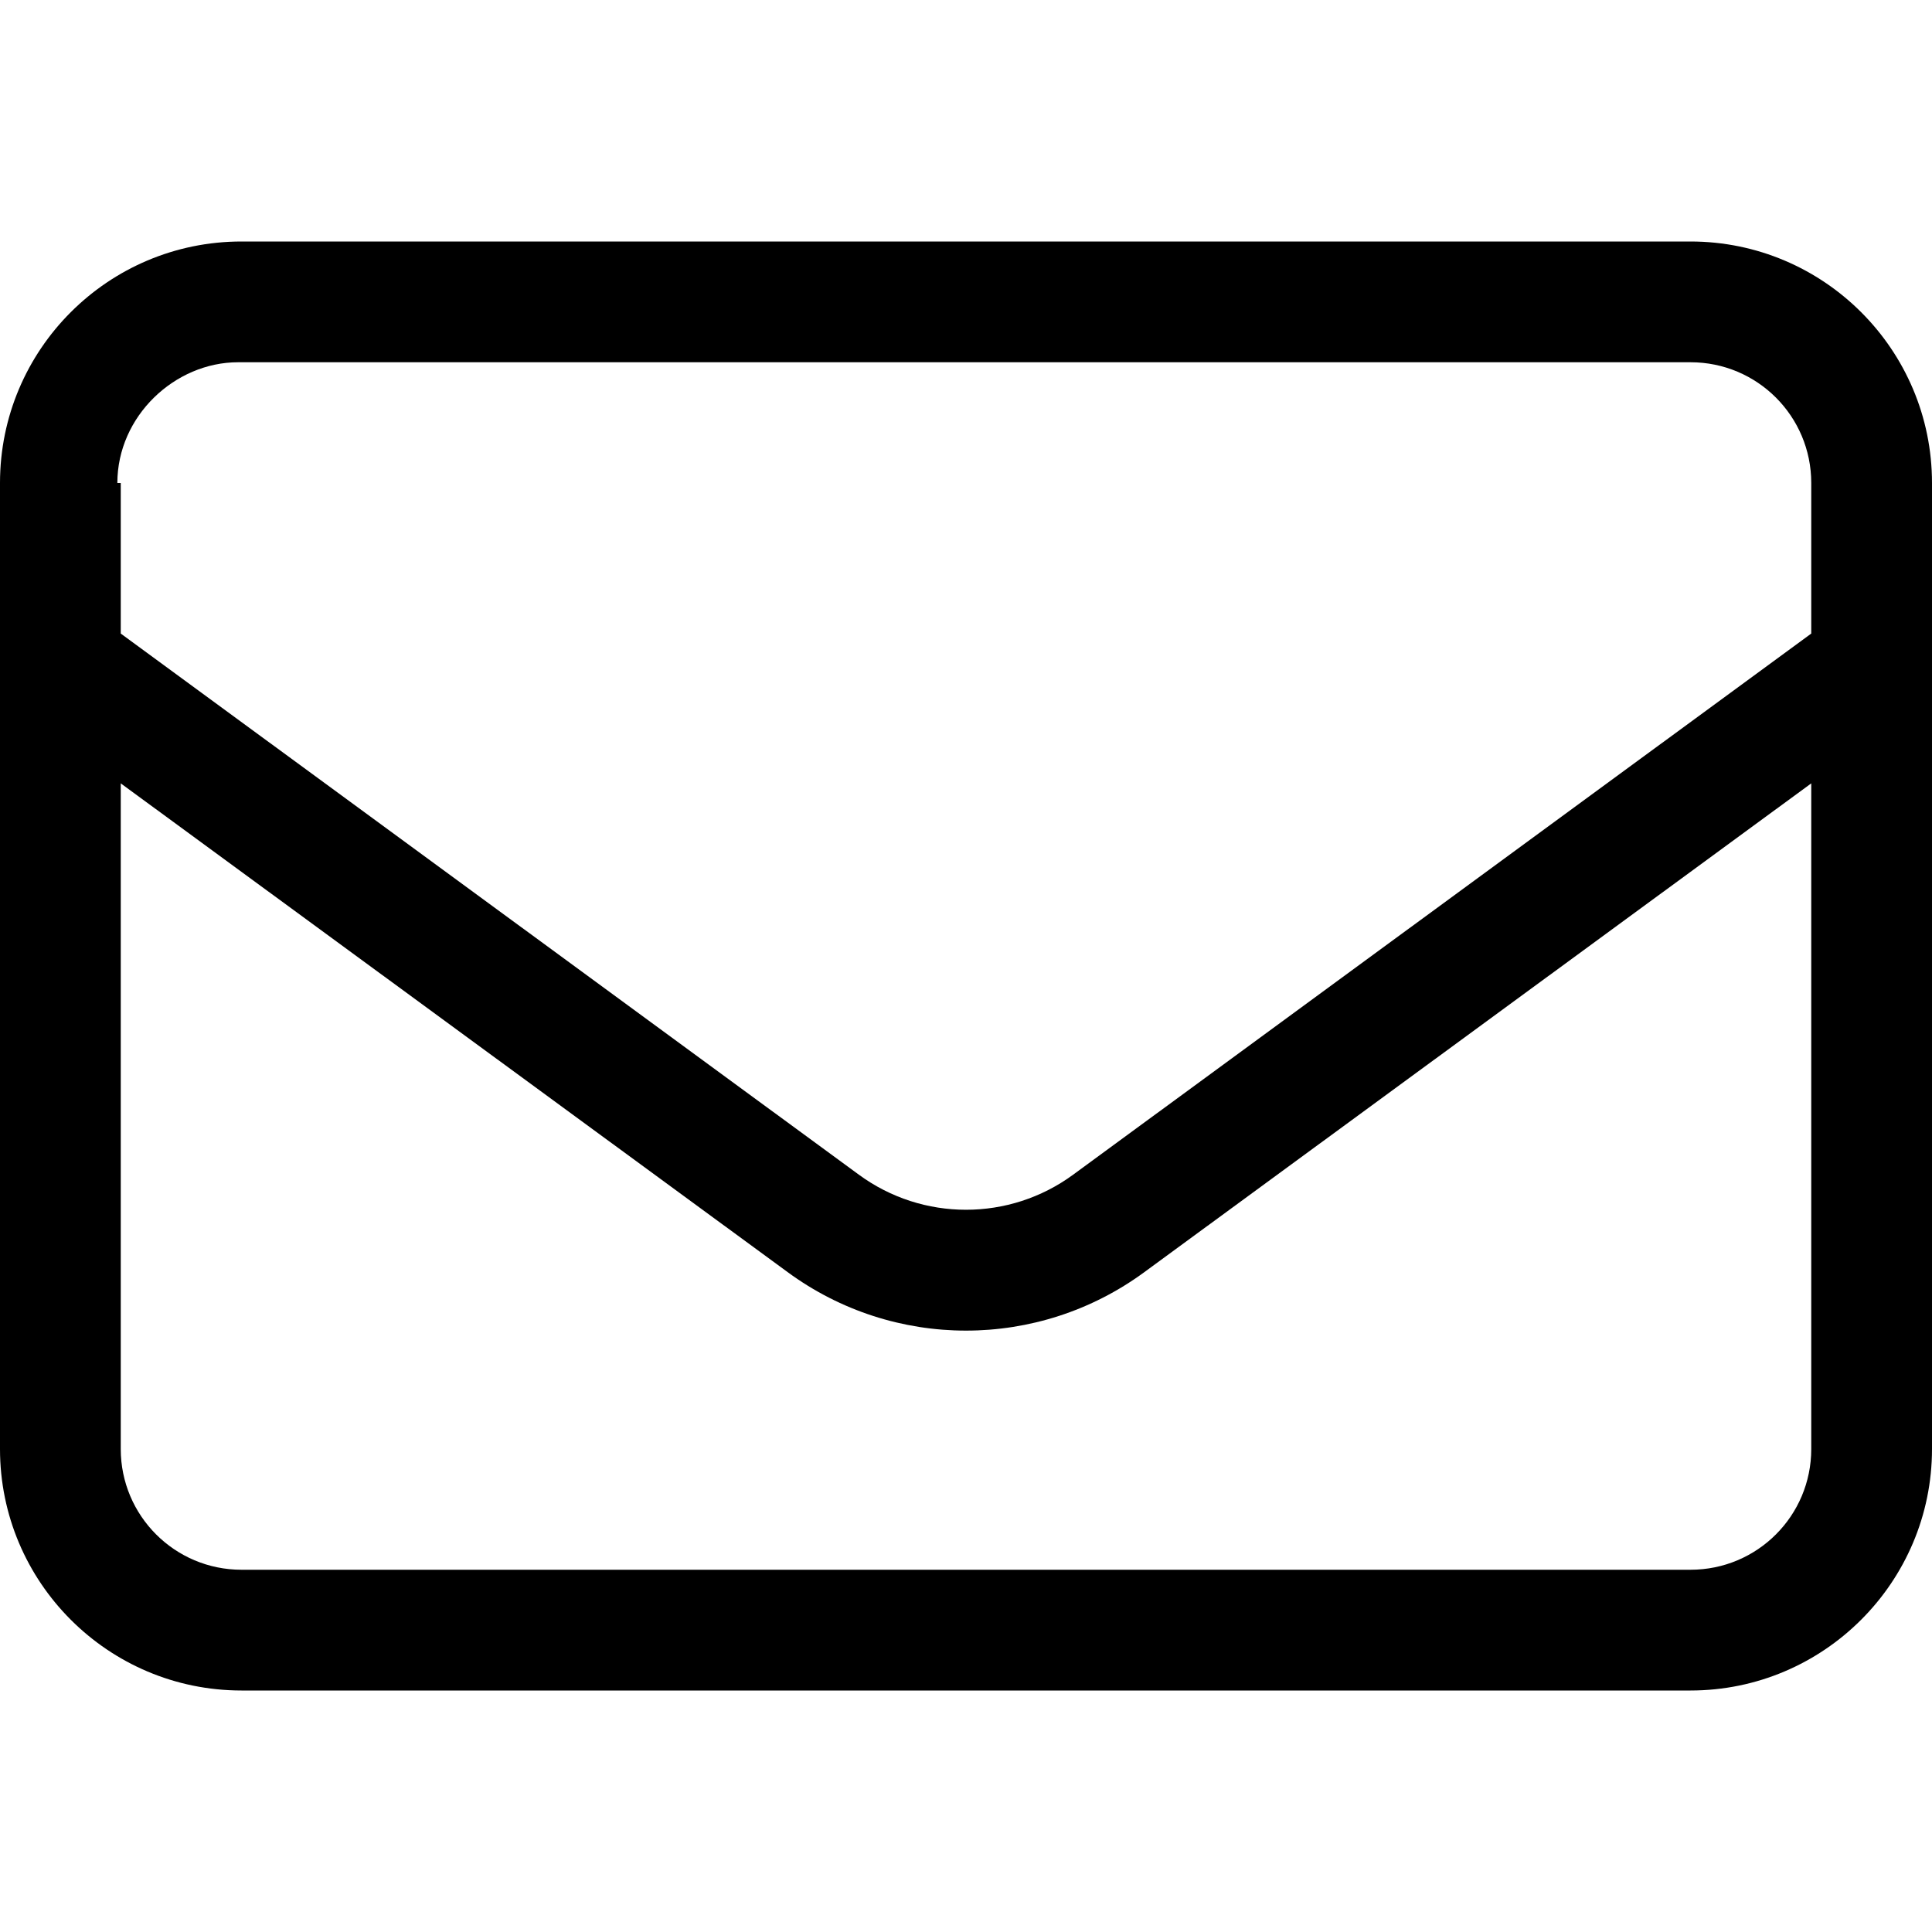
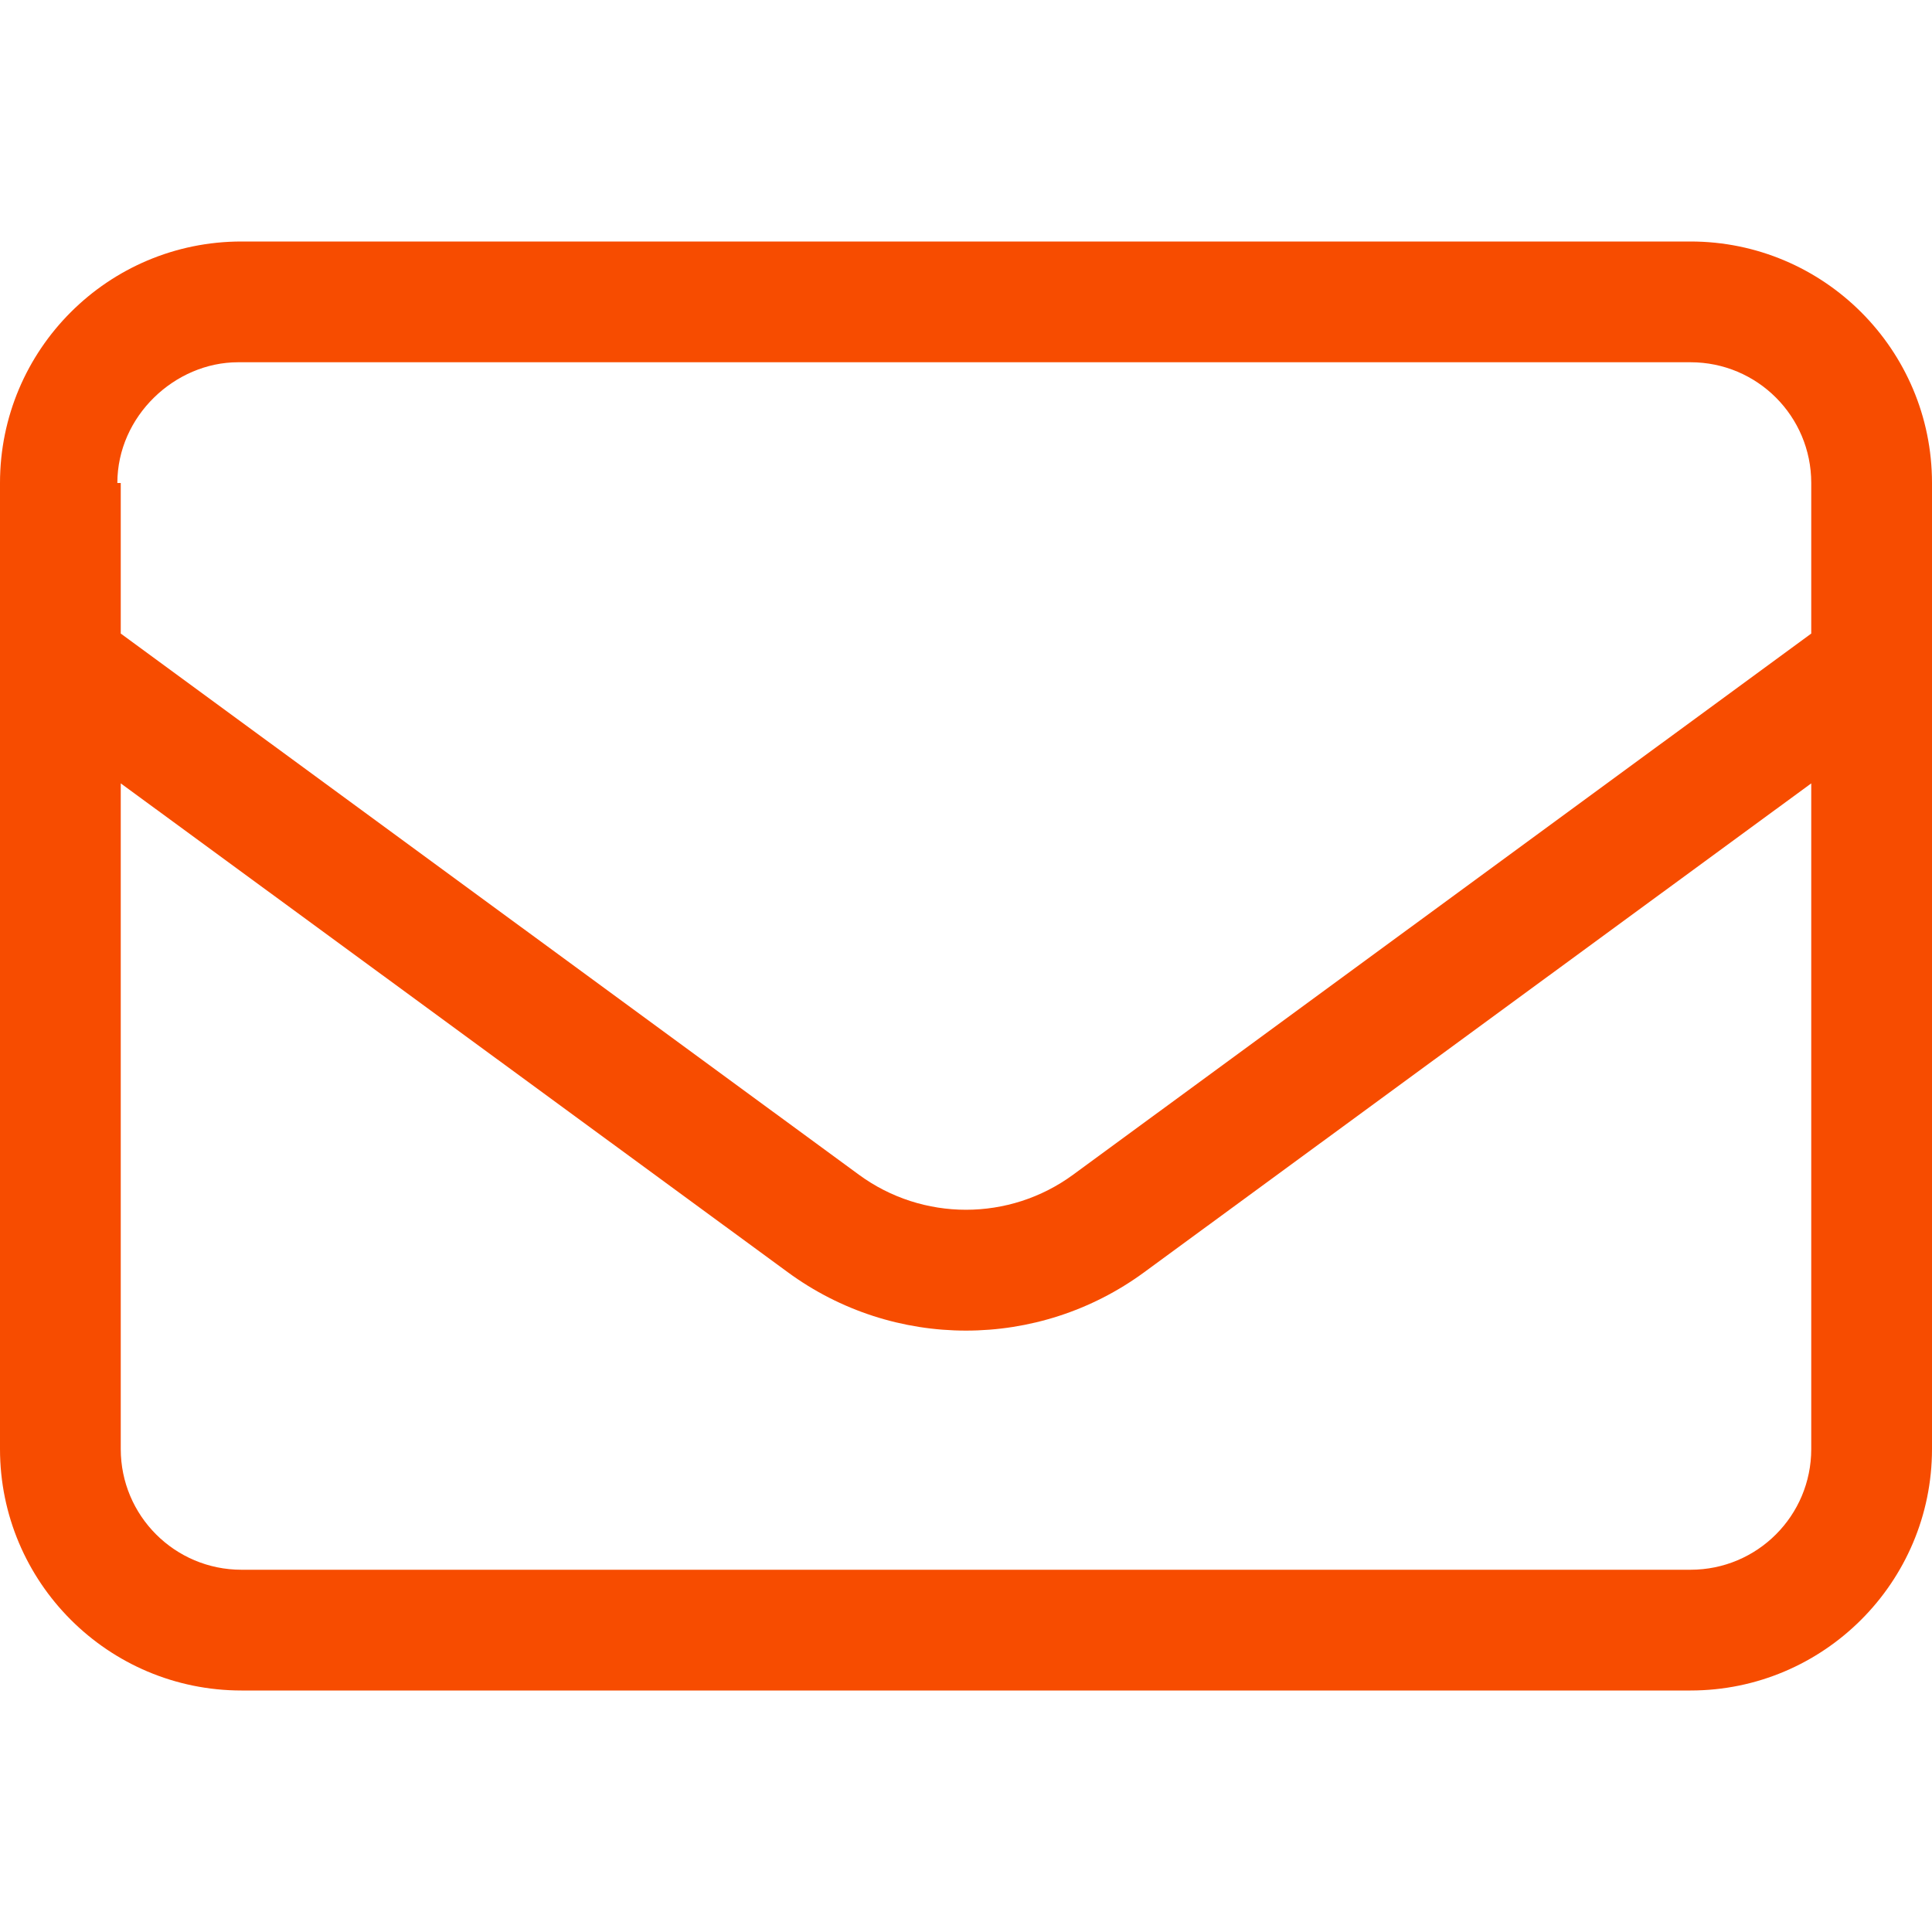
<svg xmlns="http://www.w3.org/2000/svg" viewBox="0 0 512 512">
-   <path d="M0 128c0-35.35 28.65-64 64-64h384c35.3 0 64 28.65 64 64v256c0 35.3-28.7 64-64 64H64c-35.35 0-64-28.7-64-64V128zm32 0v39.9l195.6 143.4c16.9 12.4 39.9 12.4 56.8 0L480 167.9V128c0-17.7-14.3-32-32-32H63.1c-16.77 0-32 14.3-32 32h.9zm0 79.6V384c0 17.7 14.33 32 32 32h384c17.7 0 32-14.3 32-32V207.6L303.3 337.1a79.817 79.817 0 01-94.6 0L32 207.6z" />
+   <path fill="#f74c00" d="M0 128c0-35.35 28.65-64 64-64h384c35.3 0 64 28.65 64 64v256c0 35.3-28.7 64-64 64H64c-35.35 0-64-28.7-64-64V128zm32 0v39.9l195.6 143.4c16.9 12.4 39.9 12.4 56.8 0L480 167.9V128c0-17.7-14.3-32-32-32H63.1c-16.77 0-32 14.3-32 32h.9zm0 79.6V384c0 17.7 14.33 32 32 32h384c17.7 0 32-14.3 32-32V207.6L303.3 337.1a79.817 79.817 0 01-94.6 0L32 207.6z" />
</svg>
